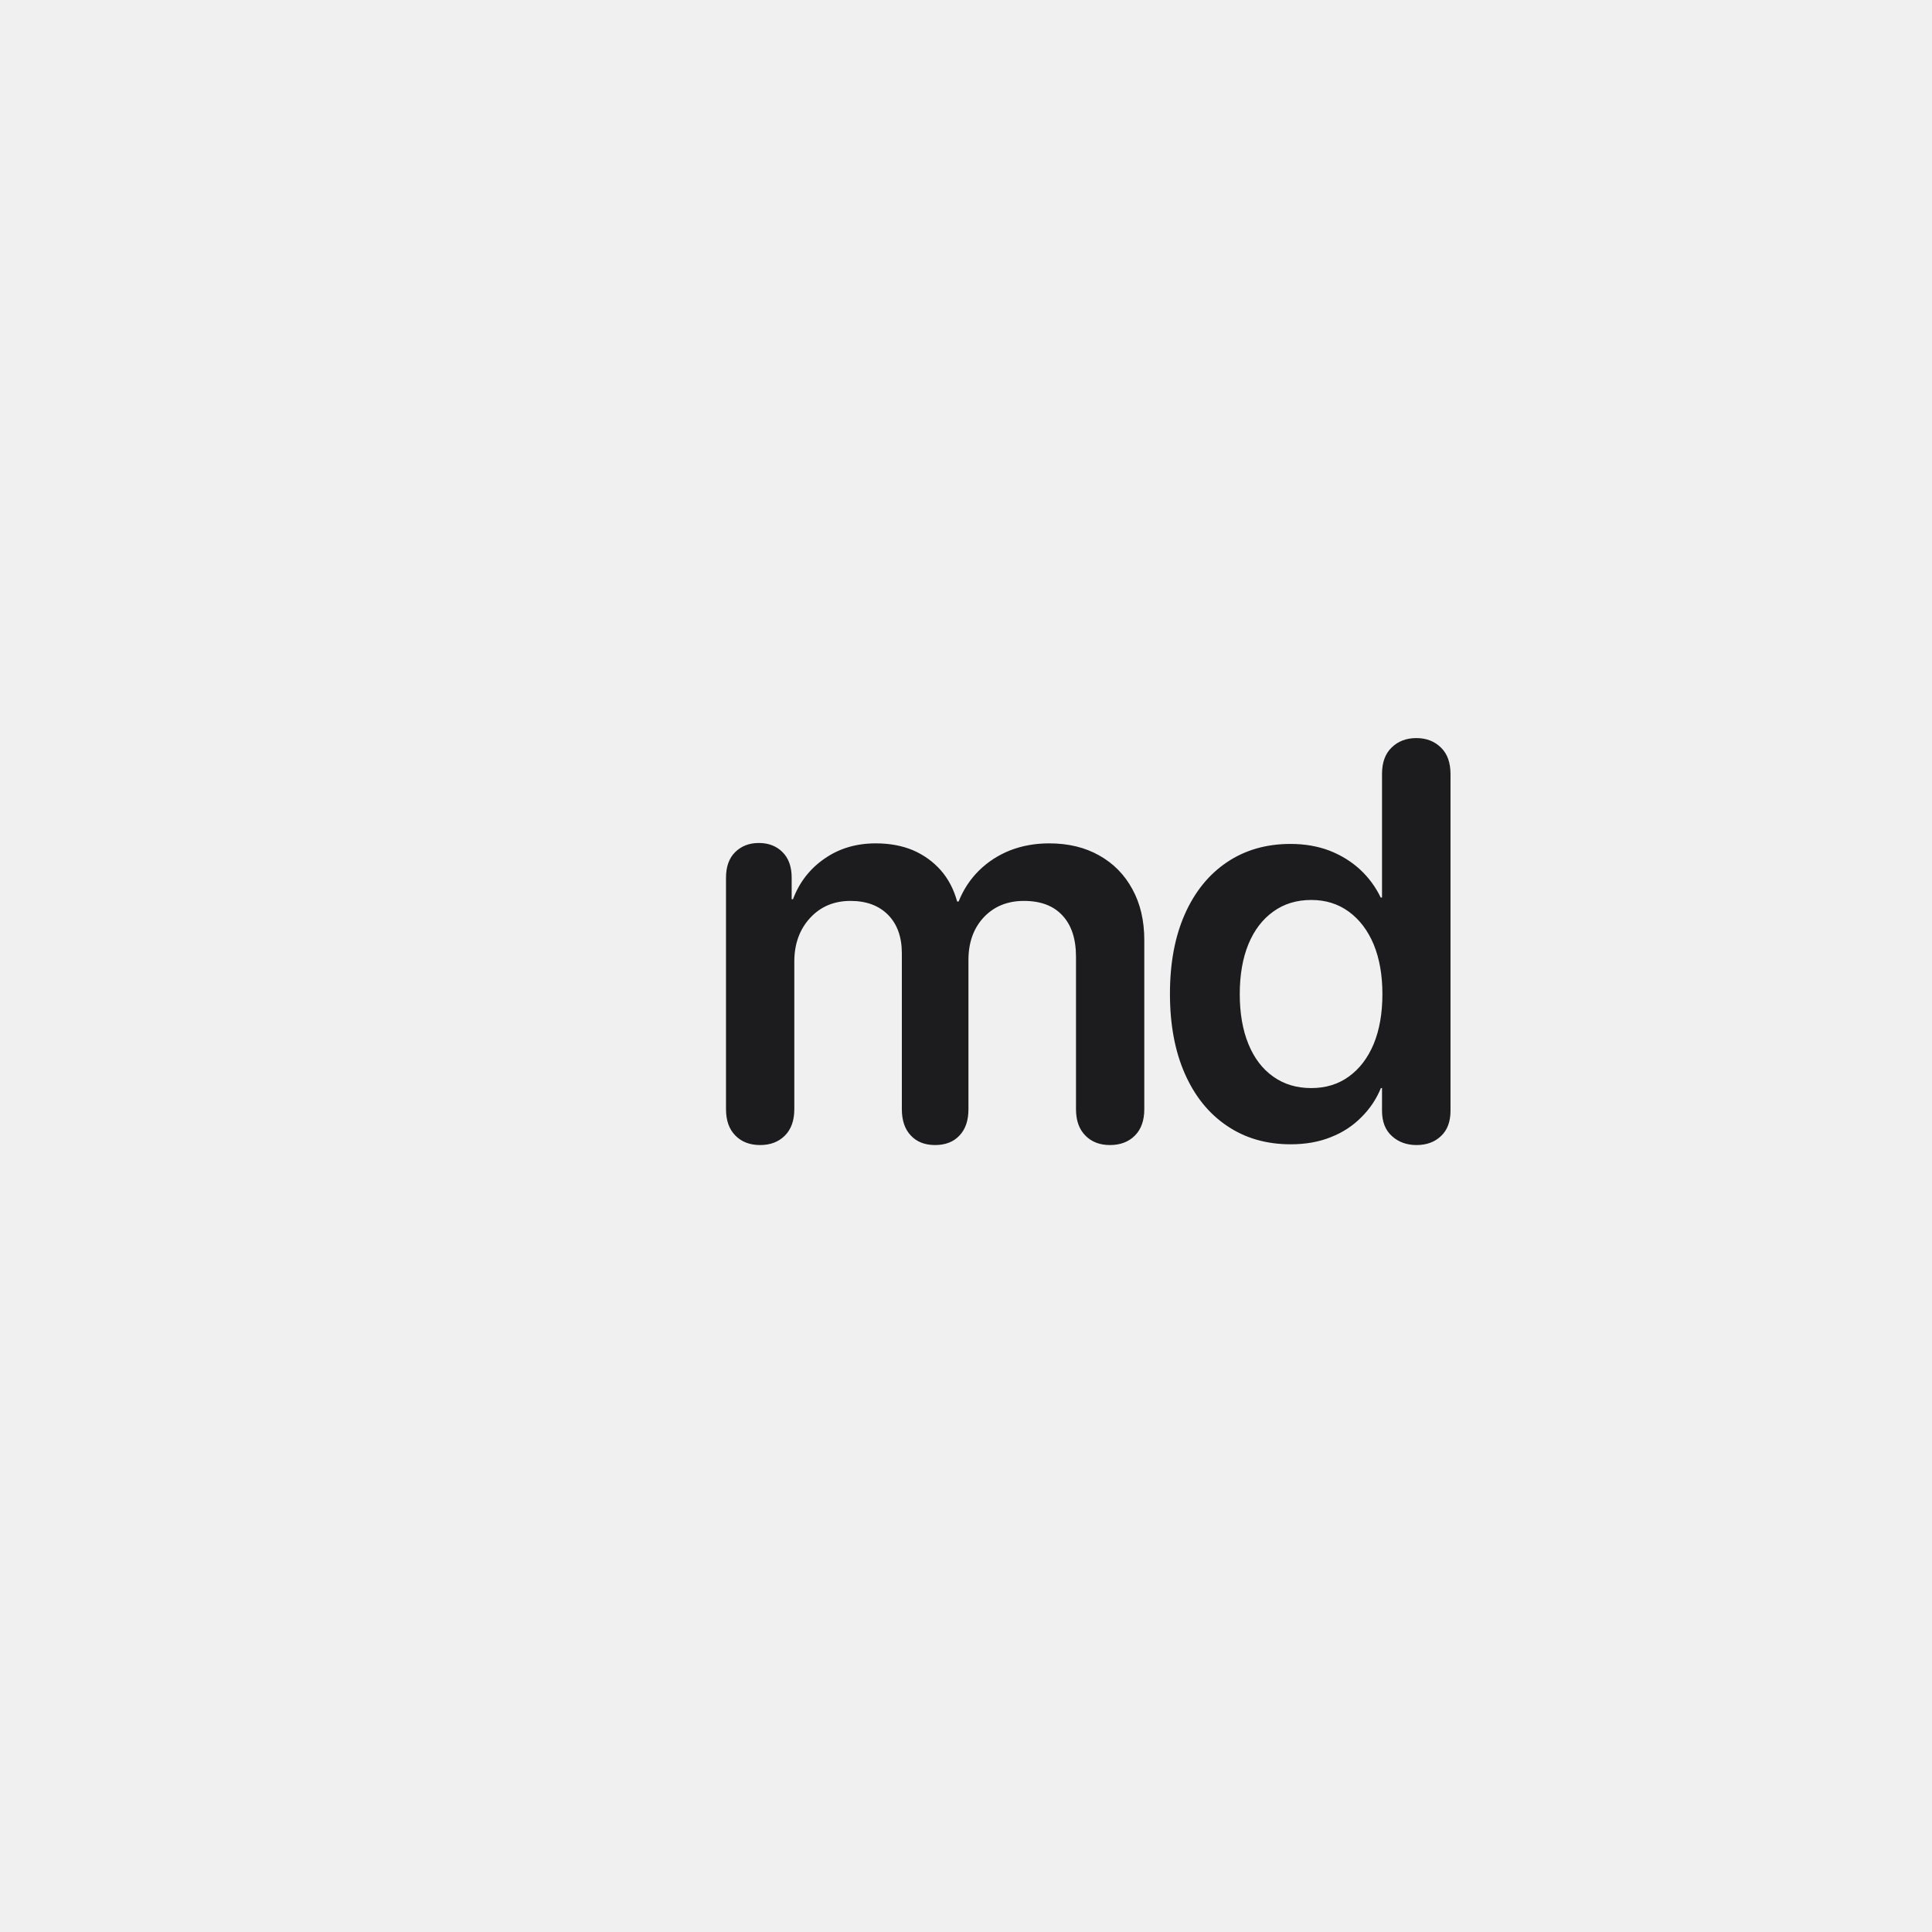
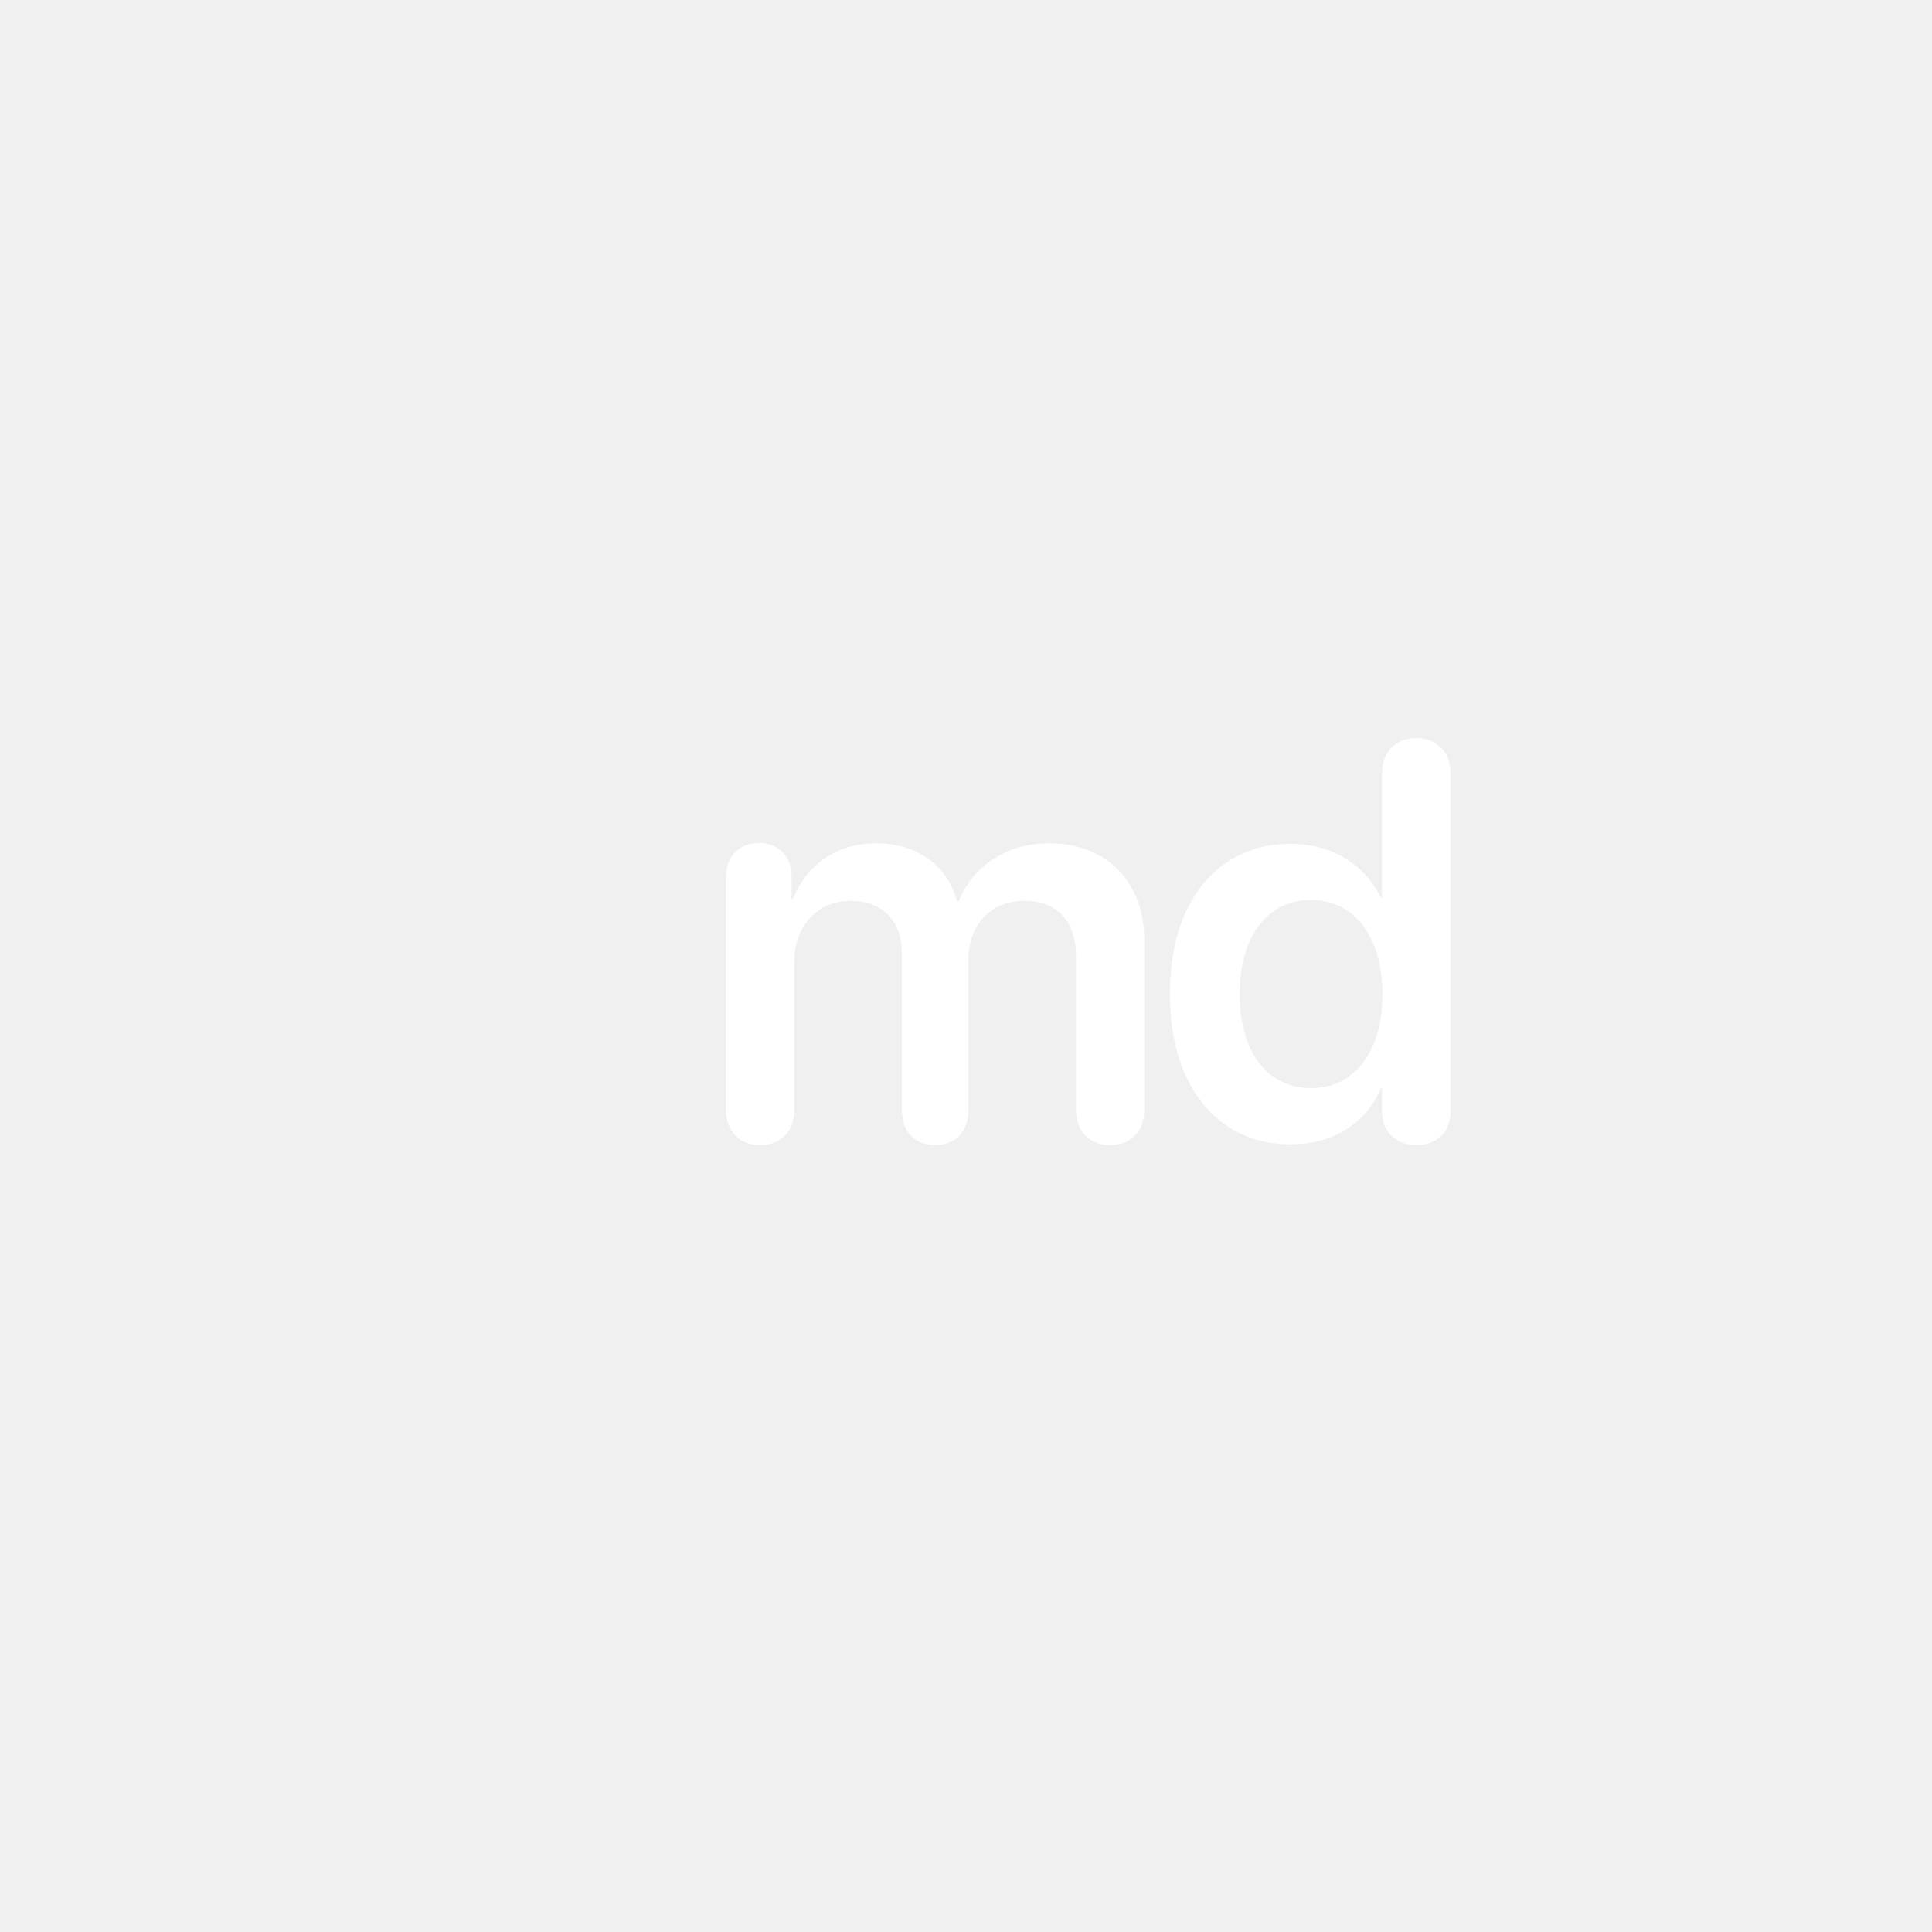
<svg xmlns="http://www.w3.org/2000/svg" viewBox="0 0 1024 1024" width="1024" height="1024">
-   <path d="M402.9 606.9Q394.7 606.9 389.8 601.9Q384.8 596.9 384.8 587.9L384.8 465.2Q384.8 456.4 389.7 451.6Q394.6 446.8 402.2 446.8Q409.9 446.8 414.7 451.6Q419.6 456.4 419.6 465.2L419.6 476.6L420.3 476.6Q425.4 463.1 437.0 455.1Q448.6 447.0 464.2 447.0Q475.1 447.0 483.8 450.6Q492.4 454.3 498.5 461.1Q504.6 468.0 507.3 477.8L508.1 477.8Q511.9 468.3 518.9 461.4Q525.9 454.5 535.4 450.7Q545.0 447.0 556.1 447.0Q571.3 447.0 582.6 453.4Q593.9 459.7 600.2 471.3Q606.5 482.8 606.5 498.3L606.5 587.9Q606.5 596.9 601.5 601.9Q596.5 606.9 588.3 606.9Q580.2 606.9 575.3 601.9Q570.3 596.9 570.3 587.9L570.3 507.1Q570.3 492.9 563.1 485.2Q556.0 477.5 542.7 477.5Q529.6 477.5 521.4 486.2Q513.3 494.9 513.3 508.8L513.3 587.9Q513.3 596.9 508.5 601.9Q503.8 606.9 495.6 606.9Q487.5 606.9 482.8 601.9Q478.0 596.9 478.0 587.9L478.0 505.3Q478.0 492.3 470.7 484.9Q463.4 477.5 450.8 477.5Q437.7 477.5 429.4 486.5Q421.0 495.6 421.0 509.7L421.0 587.9Q421.0 596.9 416.0 601.9Q411.0 606.9 402.9 606.9ZM684.1 606.5Q664.7 606.5 650.3 596.7Q635.9 587.0 628.0 569.1Q620.1 551.2 620.1 526.7Q620.1 502.3 628.0 484.5Q635.9 466.7 650.3 457.0Q664.7 447.3 684.0 447.3Q695.2 447.3 704.5 450.8Q713.8 454.4 720.8 460.8Q727.7 467.2 731.8 475.7L732.5 475.7L732.5 410.2Q732.5 401.1 737.6 396.2Q742.7 391.2 750.7 391.2Q758.6 391.2 763.7 396.2Q768.8 401.1 768.8 410.3L768.8 588.7Q768.8 597.4 763.8 602.1Q758.8 606.9 750.8 606.9Q743.0 606.9 737.8 602.2Q732.5 597.5 732.5 588.7L732.5 576.7L731.9 576.7Q728.3 585.5 721.5 592.2Q714.8 599.0 705.4 602.7Q696.0 606.5 684.1 606.5ZM695.0 576.7Q706.5 576.7 714.9 570.6Q723.4 564.5 728.1 553.3Q732.7 542.1 732.7 526.9Q732.7 511.8 728.1 500.6Q723.4 489.4 714.9 483.2Q706.4 477.0 695.0 477.0Q683.3 477.0 674.8 483.2Q666.3 489.3 661.7 500.4Q657.1 511.6 657.1 526.9Q657.1 542.2 661.7 553.4Q666.3 564.6 674.8 570.6Q683.3 576.7 695.0 576.7Z" fill="#1C1C1E" fill-rule="nonzero" />
+   <path d="M402.9 606.9Q394.7 606.9 389.8 601.9Q384.8 596.9 384.8 587.9L384.8 465.2Q384.8 456.4 389.7 451.6Q394.6 446.8 402.2 446.8Q409.9 446.8 414.7 451.6Q419.6 456.4 419.6 465.2L419.6 476.6L420.3 476.6Q425.4 463.1 437.0 455.1Q448.6 447.0 464.2 447.0Q475.1 447.0 483.8 450.6Q492.4 454.3 498.5 461.1Q504.6 468.0 507.3 477.8L508.1 477.8Q511.9 468.3 518.9 461.4Q525.9 454.5 535.4 450.7Q545.0 447.0 556.1 447.0Q571.3 447.0 582.6 453.4Q593.9 459.7 600.2 471.3Q606.5 482.8 606.5 498.3L606.5 587.9Q606.5 596.9 601.5 601.9Q596.5 606.9 588.3 606.9Q580.2 606.9 575.3 601.9Q570.3 596.9 570.3 587.9L570.3 507.1Q570.3 492.9 563.1 485.2Q556.0 477.5 542.7 477.5Q529.6 477.5 521.4 486.2Q513.3 494.9 513.3 508.8L513.3 587.9Q513.3 596.9 508.5 601.9Q503.8 606.9 495.6 606.9Q487.5 606.9 482.8 601.9Q478.0 596.9 478.0 587.9L478.0 505.3Q478.0 492.3 470.7 484.9Q463.4 477.5 450.8 477.5Q437.7 477.5 429.4 486.5Q421.0 495.6 421.0 509.7L421.0 587.9Q421.0 596.9 416.0 601.9Q411.0 606.9 402.9 606.9ZM684.1 606.5Q664.7 606.5 650.3 596.7Q635.9 587.0 628.0 569.1Q620.1 551.2 620.1 526.7Q620.1 502.3 628.0 484.5Q635.9 466.7 650.3 457.0Q664.7 447.3 684.0 447.3Q695.2 447.3 704.5 450.8Q713.8 454.4 720.8 460.8Q727.7 467.2 731.8 475.7L732.5 475.7L732.5 410.2Q732.5 401.1 737.6 396.2Q742.7 391.2 750.7 391.2Q758.6 391.2 763.7 396.2Q768.8 401.1 768.8 410.3L768.8 588.7Q768.8 597.4 763.8 602.1Q758.8 606.9 750.8 606.9Q743.0 606.9 737.8 602.2Q732.5 597.5 732.5 588.7L732.5 576.7L731.9 576.7Q728.3 585.5 721.5 592.2Q714.8 599.0 705.4 602.7Q696.0 606.5 684.1 606.5ZM695.0 576.7Q706.5 576.7 714.9 570.6Q723.4 564.5 728.1 553.3Q732.7 542.1 732.7 526.9Q732.7 511.8 728.1 500.6Q723.4 489.4 714.9 483.2Q706.4 477.0 695.0 477.0Q683.3 477.0 674.8 483.2Q666.3 489.3 661.7 500.4Q657.1 511.6 657.1 526.9Q657.1 542.2 661.7 553.4Q666.3 564.6 674.8 570.6Q683.3 576.7 695.0 576.7Z" fill="#FFFFFF" fill-rule="nonzero" />
</svg>
